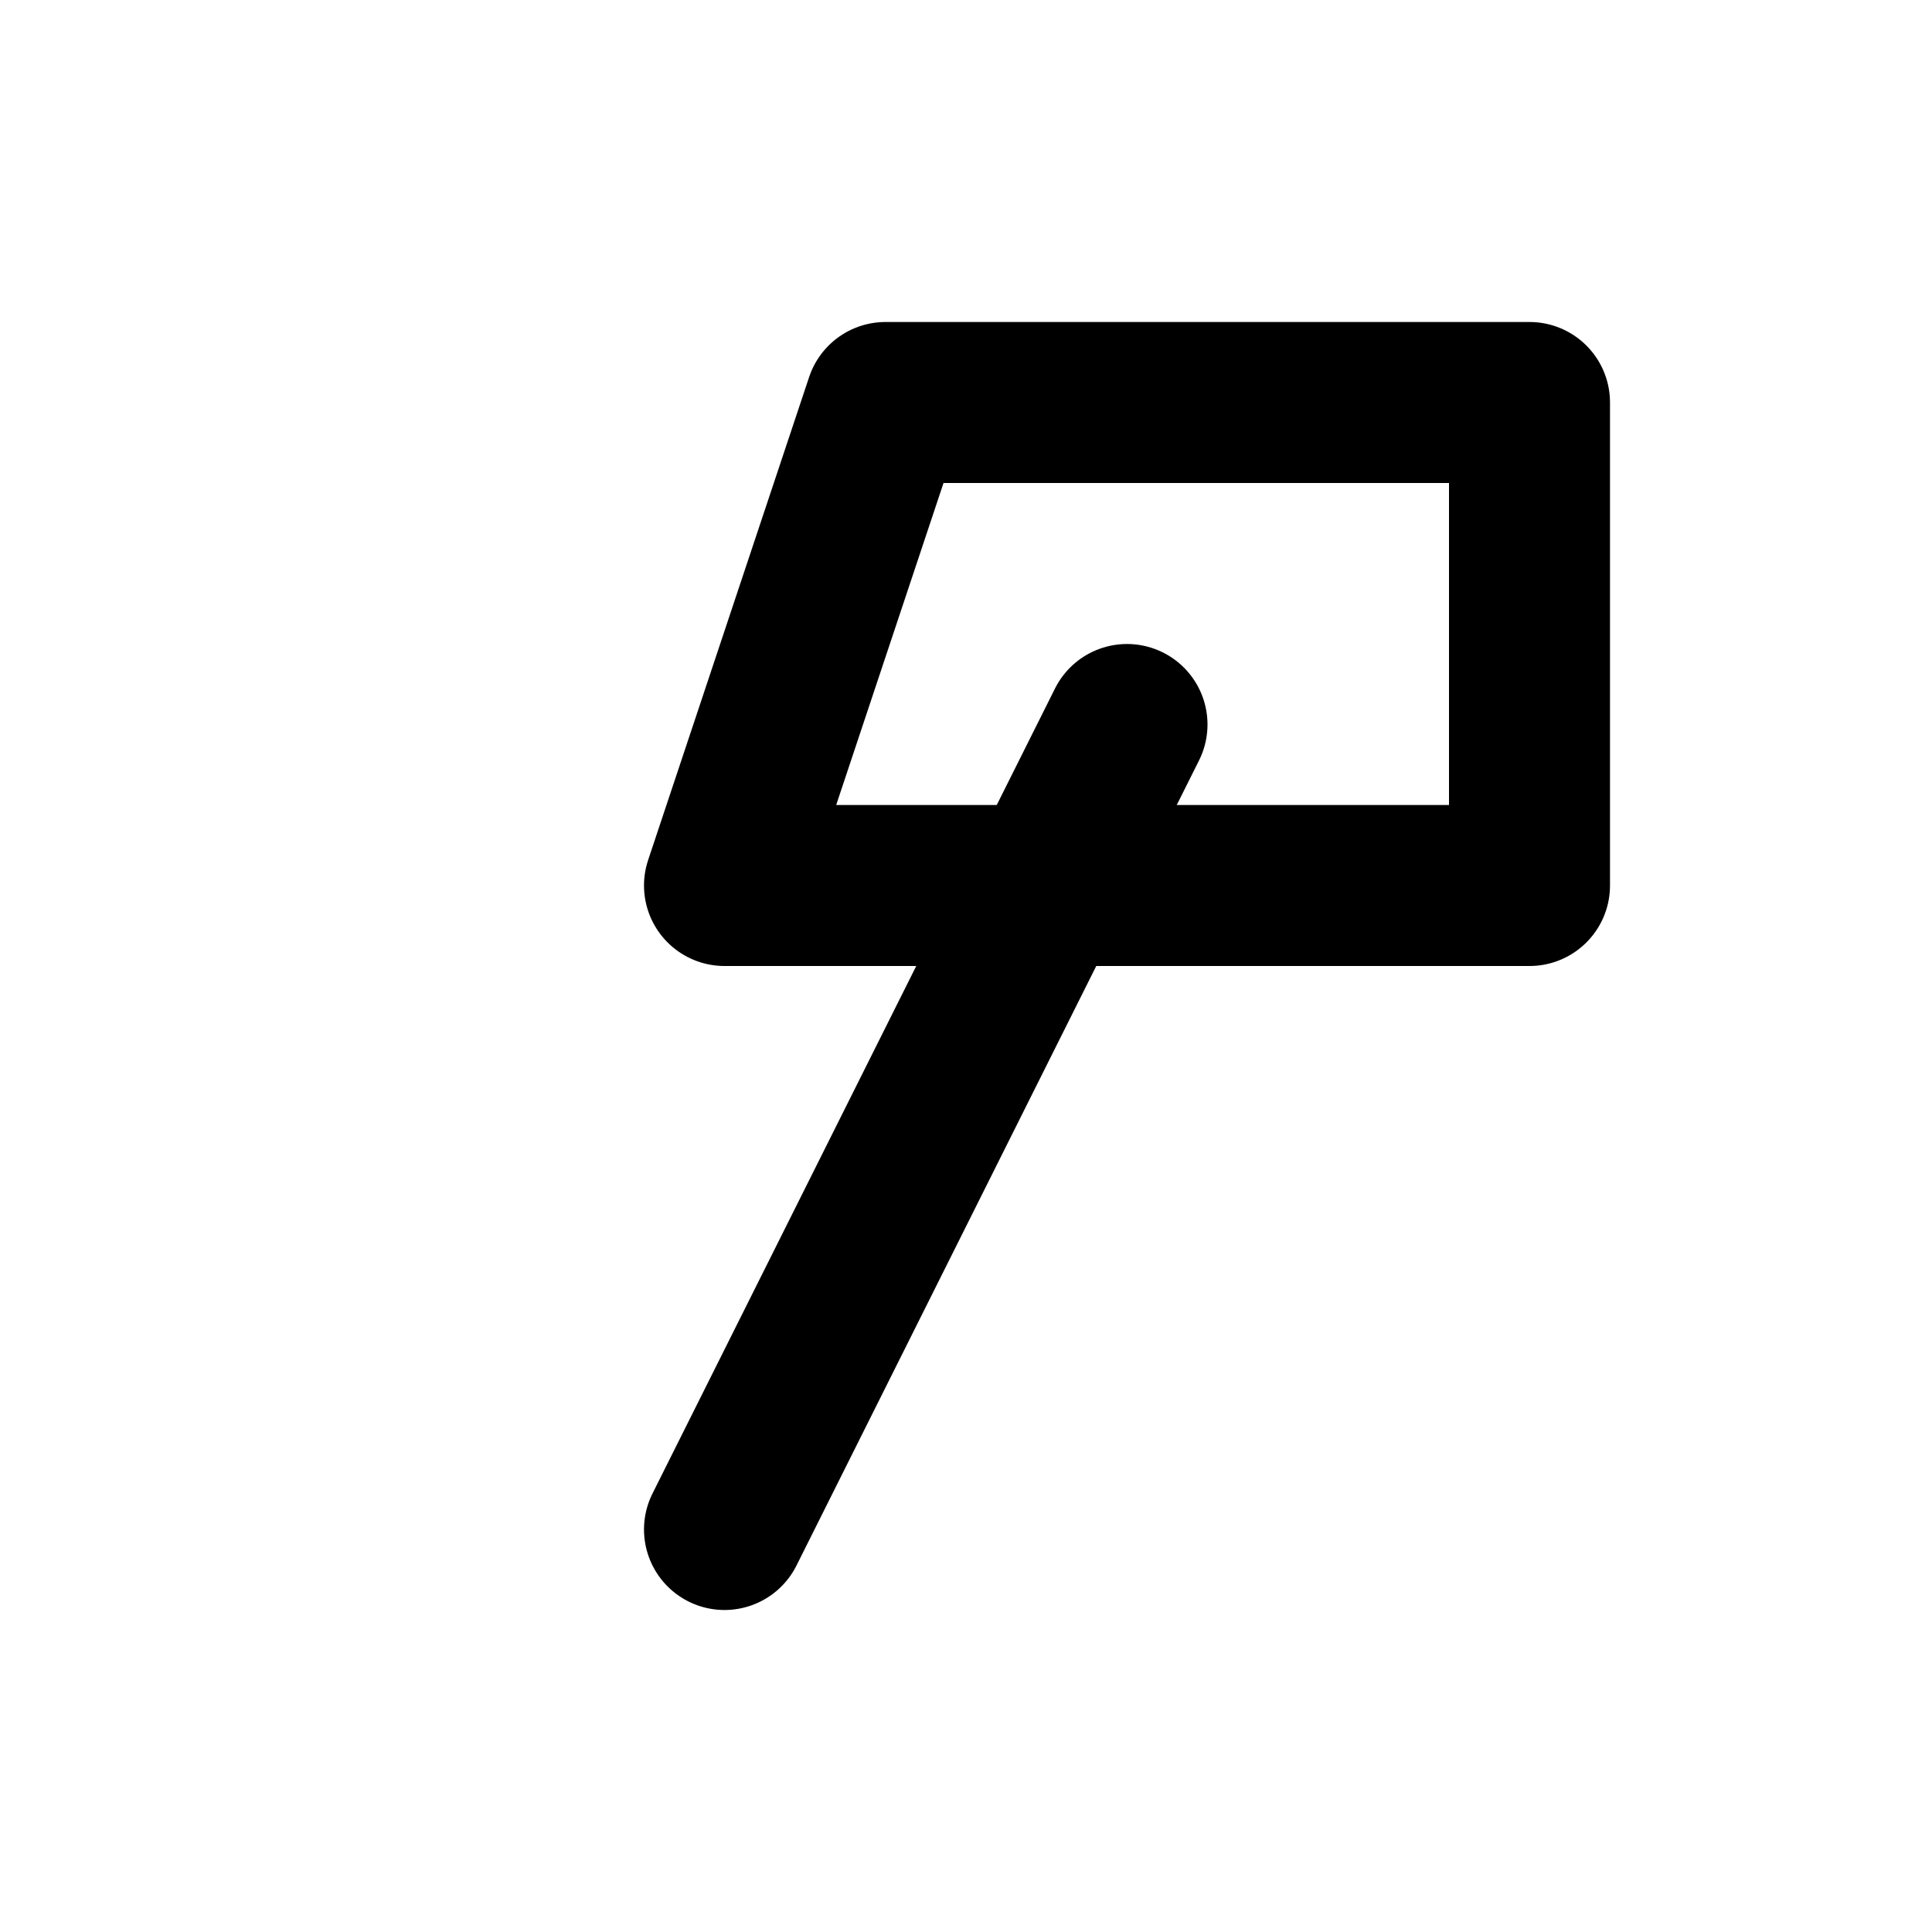
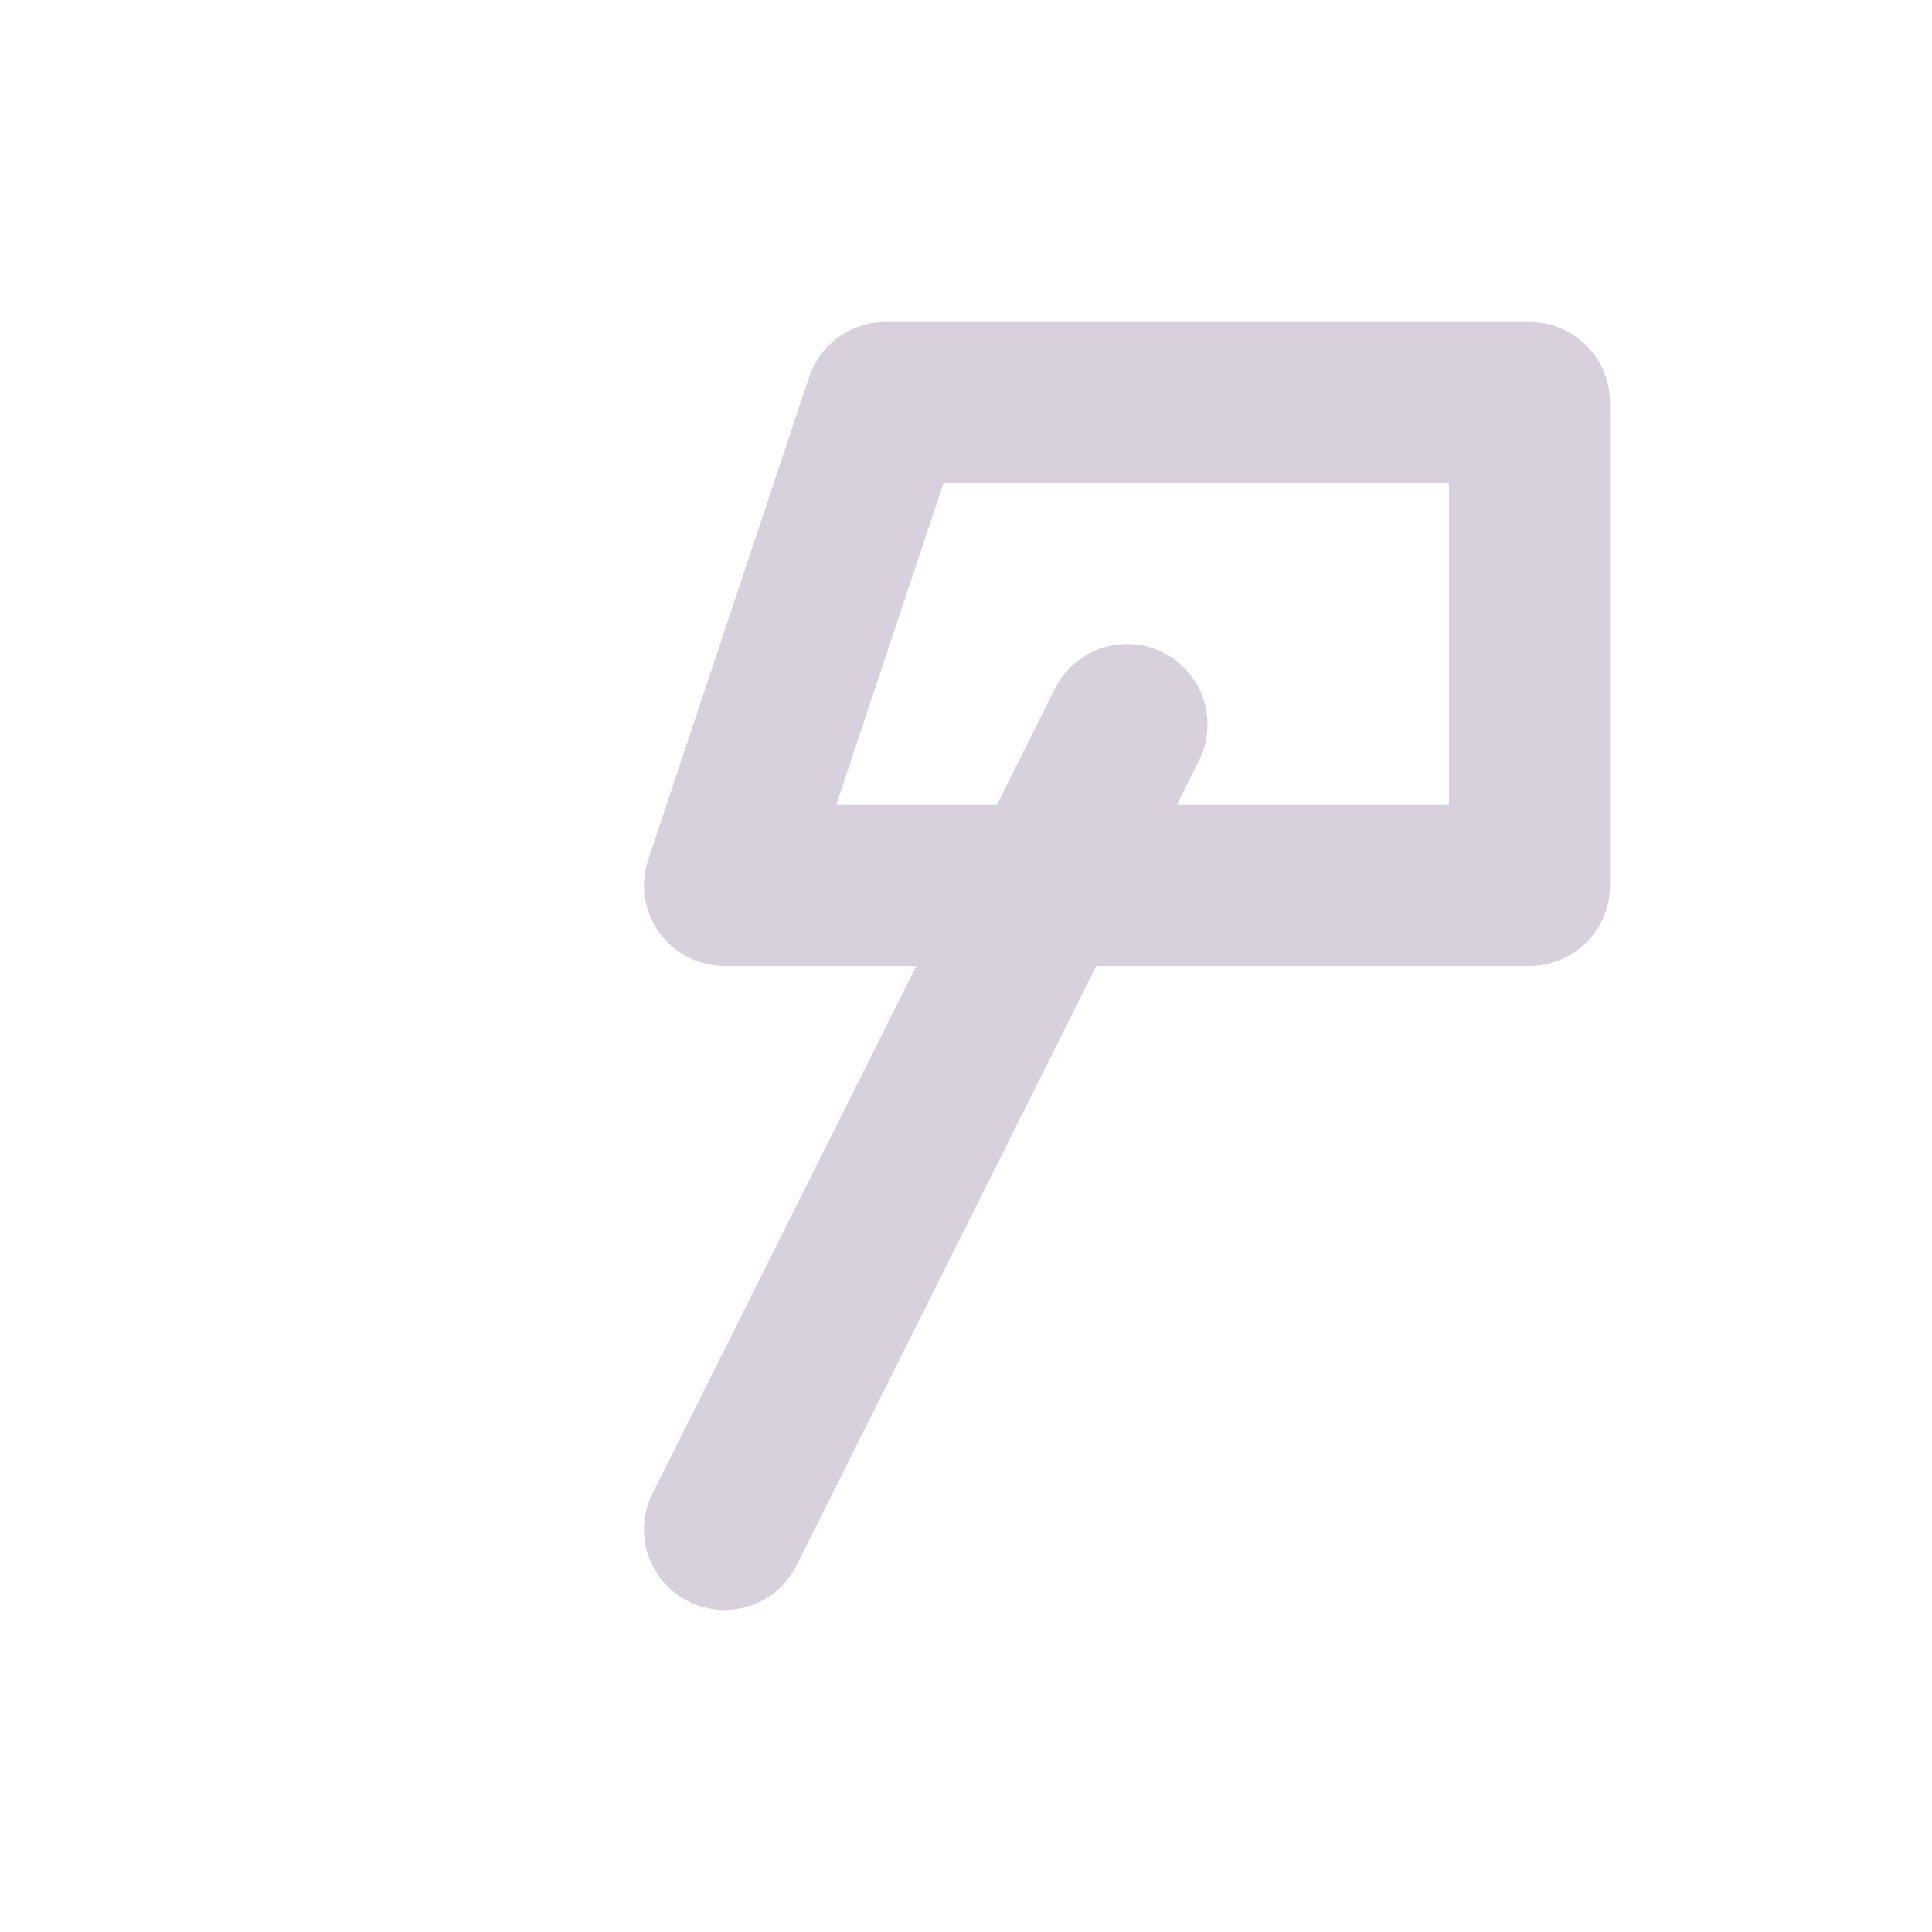
<svg xmlns="http://www.w3.org/2000/svg" viewBox="0 0 24 24">
-   <g fill="none" stroke="currentColor" stroke-width="2" stroke-linecap="round" stroke-linejoin="round">
+   <g fill="none" stroke="#d8d1dd" stroke-width="2" stroke-linecap="round" stroke-linejoin="round">
    <path d="M9 19l5-10" />
    <path d="M11 5h8v6h-10z" />
  </g>
</svg>
